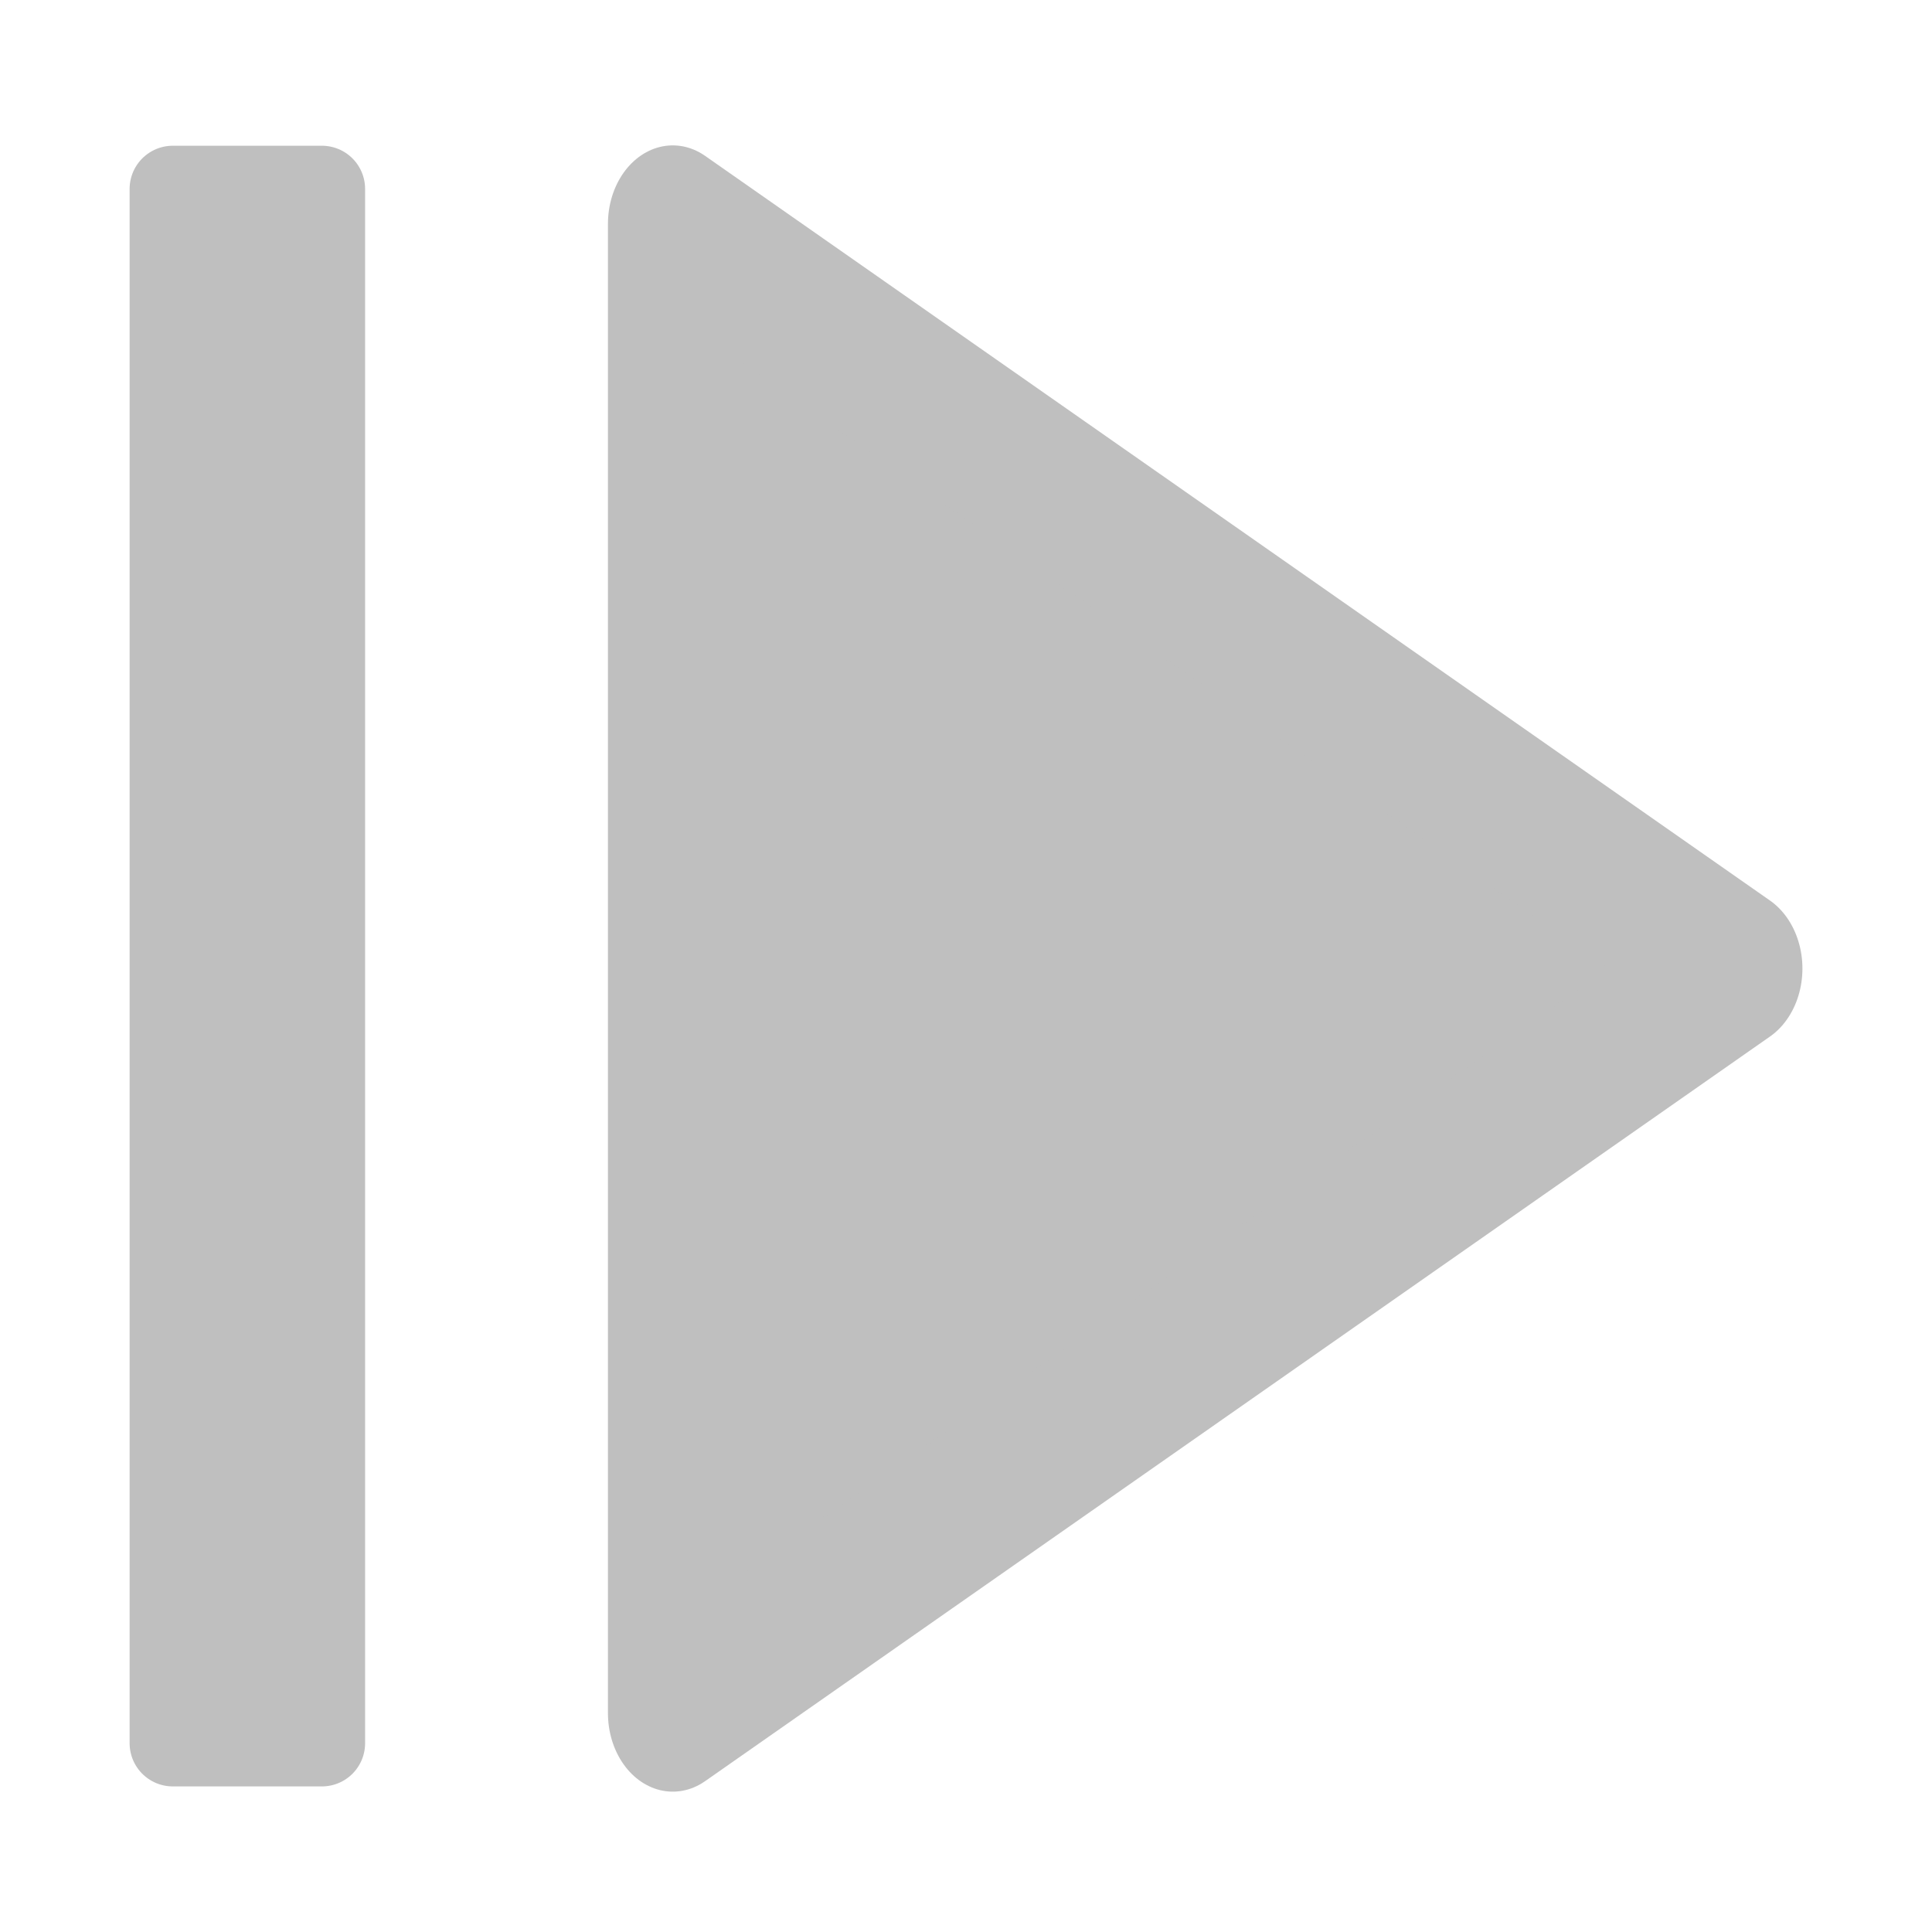
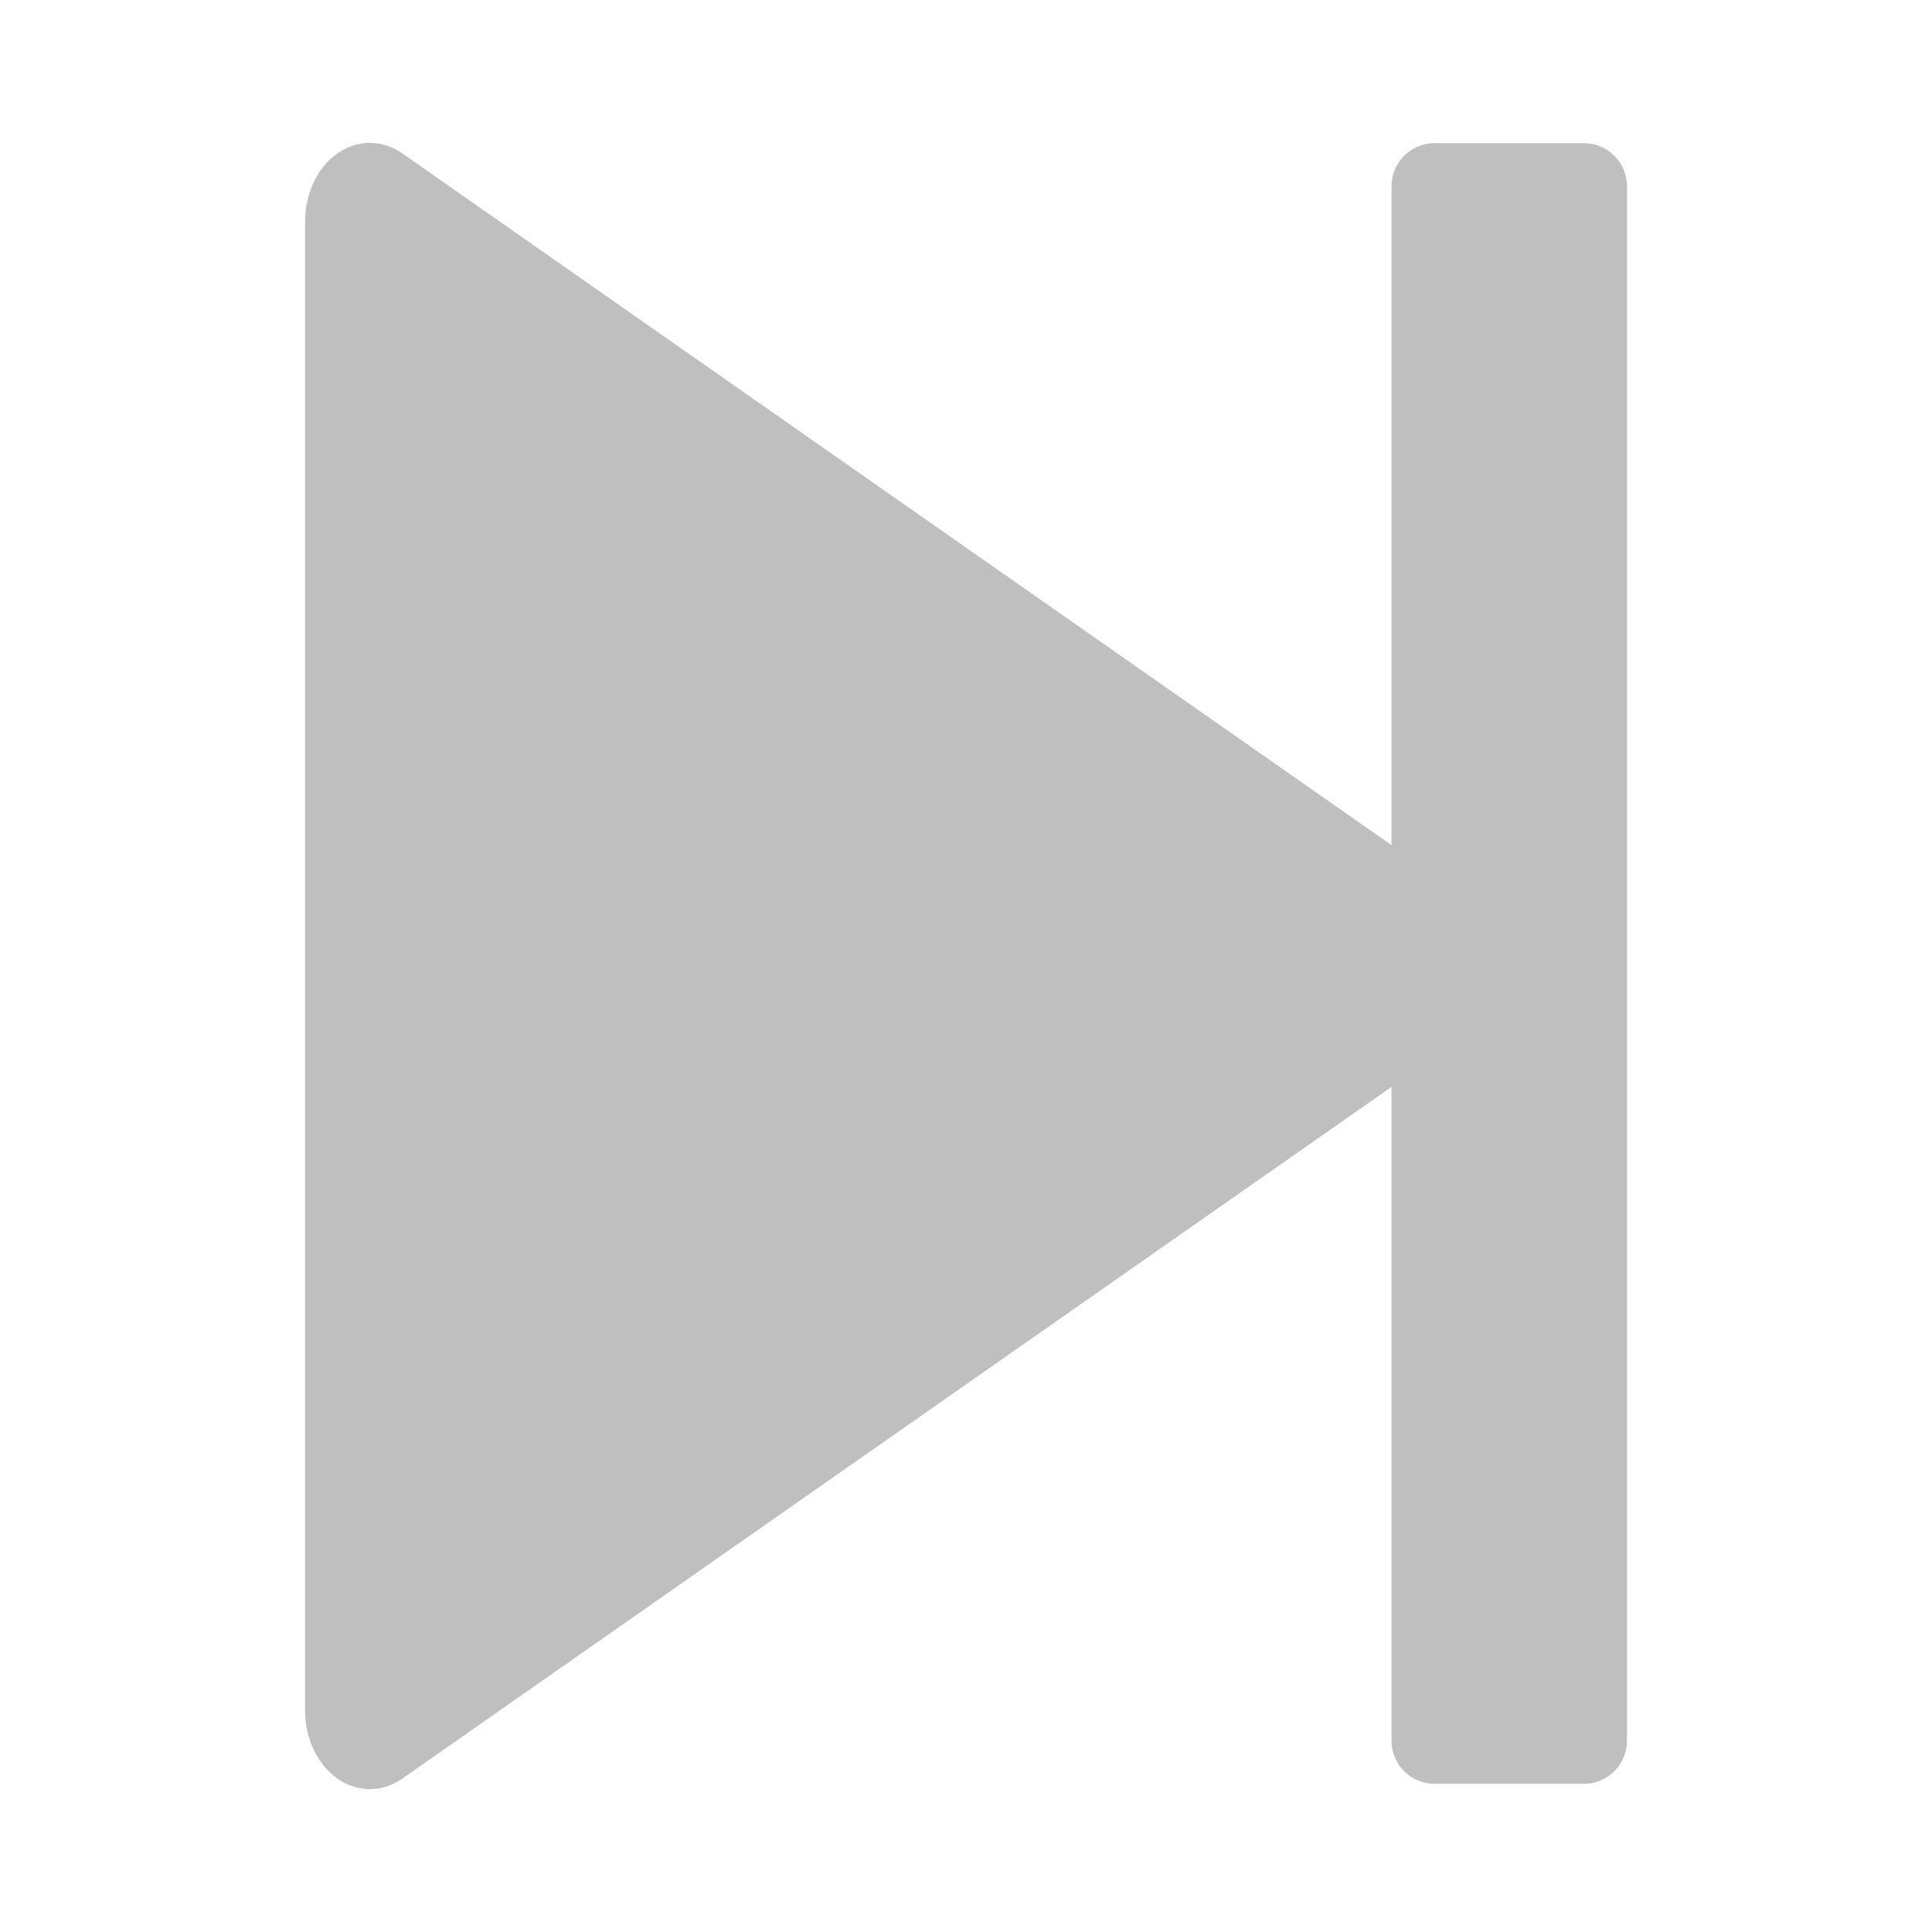
<svg xmlns="http://www.w3.org/2000/svg" width="48" height="48" viewBox="0 0 12.7 12.7" version="1.1" id="svg5">
  <defs id="defs2">
    <linearGradient id="linearGradient14472">
      <stop style="stop-color:#ff0000;stop-opacity:1;" offset="0" id="stop14470" />
    </linearGradient>
    <marker style="overflow:visible" id="Tail" refX="0.0" refY="0.0" orient="auto">
      <g transform="scale(-1.2)" id="g6361">
        <path style="fill:none;fill-rule:evenodd;stroke:context-stroke;stroke-width:0.8;stroke-linecap:round" d="M -3.805,-3.959 L 0.544,0" id="path6349" />
        <path style="fill:none;fill-rule:evenodd;stroke:context-stroke;stroke-width:0.8;stroke-linecap:round" d="M -1.287,-3.959 L 3.062,0" id="path6351" />
        <path style="fill:none;fill-rule:evenodd;stroke:context-stroke;stroke-width:0.8;stroke-linecap:round" d="M 1.305,-3.959 L 5.654,0" id="path6353" />
        <path style="fill:none;fill-rule:evenodd;stroke:context-stroke;stroke-width:0.8;stroke-linecap:round" d="M -3.805,4.178 L 0.544,0.22" id="path6355" />
        <path style="fill:none;fill-rule:evenodd;stroke:context-stroke;stroke-width:0.8;stroke-linecap:round" d="M -1.287,4.178 L 3.062,0.22" id="path6357" />
        <path style="fill:none;fill-rule:evenodd;stroke:context-stroke;stroke-width:0.8;stroke-linecap:round" d="M 1.305,4.178 L 5.654,0.22" id="path6359" />
      </g>
    </marker>
    <linearGradient id="linearGradient5931">
      <stop style="stop-color:#000000;stop-opacity:1;" offset="0" id="stop5929" />
    </linearGradient>
    <filter style="color-interpolation-filters:sRGB" id="filter14046" />
    <filter height="4.355" width="3.551" y="-1.677" x="-1.276" style="color-interpolation-filters:sRGB;" id="filter14074">
      <feGaussianBlur stdDeviation="4" result="result1" id="feGaussianBlur14052" />
      <feComposite in="result1" in2="result1" result="result4" operator="in" id="feComposite14054" />
      <feGaussianBlur stdDeviation="2" result="result6" in="result4" id="feGaussianBlur14056" />
      <feComposite operator="xor" in="result6" in2="result4" result="result8" id="feComposite14058" />
      <feComposite operator="atop" result="fbSourceGraphic" in="result4" in2="result8" id="feComposite14060" />
      <feSpecularLighting specularExponent="10" specularConstant="1.3" surfaceScale="3" lighting-color="rgb(255,255,255)" result="result1" in="fbSourceGraphic" id="feSpecularLighting14064">
        <feDistantLight azimuth="235" elevation="55" id="feDistantLight14062" />
      </feSpecularLighting>
      <feComposite operator="atop" result="result2" in="result1" in2="fbSourceGraphic" id="feComposite14066" />
      <feComposite k3="1" k2="1" operator="arithmetic" result="result4" in="fbSourceGraphic" in2="result2" id="feComposite14068" />
      <feComposite operator="over" in="result4" in2="SourceGraphic" id="feComposite14070" />
      <feBlend mode="multiply" in2="result2" id="feBlend14072" />
    </filter>
  </defs>
  <g id="layer1">
    <path style="fill:none;stroke:#000000;stroke-width:0.265px;stroke-linecap:butt;stroke-linejoin:miter;stroke-opacity:1" d="m 6.227,2.971 v 0" id="path305" />
-     <path style="fill:#bfbfbf;fill-opacity:1;fill-rule:evenodd;stroke:#bfbfbf;stroke-width:4.755;stroke-linejoin:round;stroke-miterlimit:4.7;stroke-opacity:1;paint-order:markers fill stroke" id="path975" d="m 42.047,7.438 -39.07,22.557 0,-45.115 z" transform="matrix(0.1791651,0,0,0.2169976,3.888917,4.752617)" />
-     <rect style="fill:#bfbfbf;fill-rule:evenodd;stroke:#bfbfbf;stroke-width:0.568;stroke-linejoin:round;stroke-miterlimit:4.7;stroke-dasharray:none;paint-order:markers fill stroke" id="rect895" width="0.98" height="10.217" x="1.136" y="1.242" />
+     <path style="fill:#bfbfbf;fill-opacity:1;fill-rule:evenodd;stroke:#bfbfbf;stroke-width:4.755;stroke-linejoin:round;stroke-miterlimit:4.7;stroke-opacity:1;paint-order:markers fill stroke" id="path975" d="m 42.047,7.438 -39.07,22.557 0,-45.115 z" transform="matrix(0.1791651,0,0,0.2169976,1.898106,4.73608)" />
+     <rect style="fill:#bfbfbf;fill-rule:evenodd;stroke:#bfbfbf;stroke-width:0.568;stroke-linejoin:round;stroke-miterlimit:4.7;stroke-dasharray:none;paint-order:markers fill stroke" id="rect895" width="0.98" height="10.217" x="9.431" y="1.225" />
  </g>
</svg>
